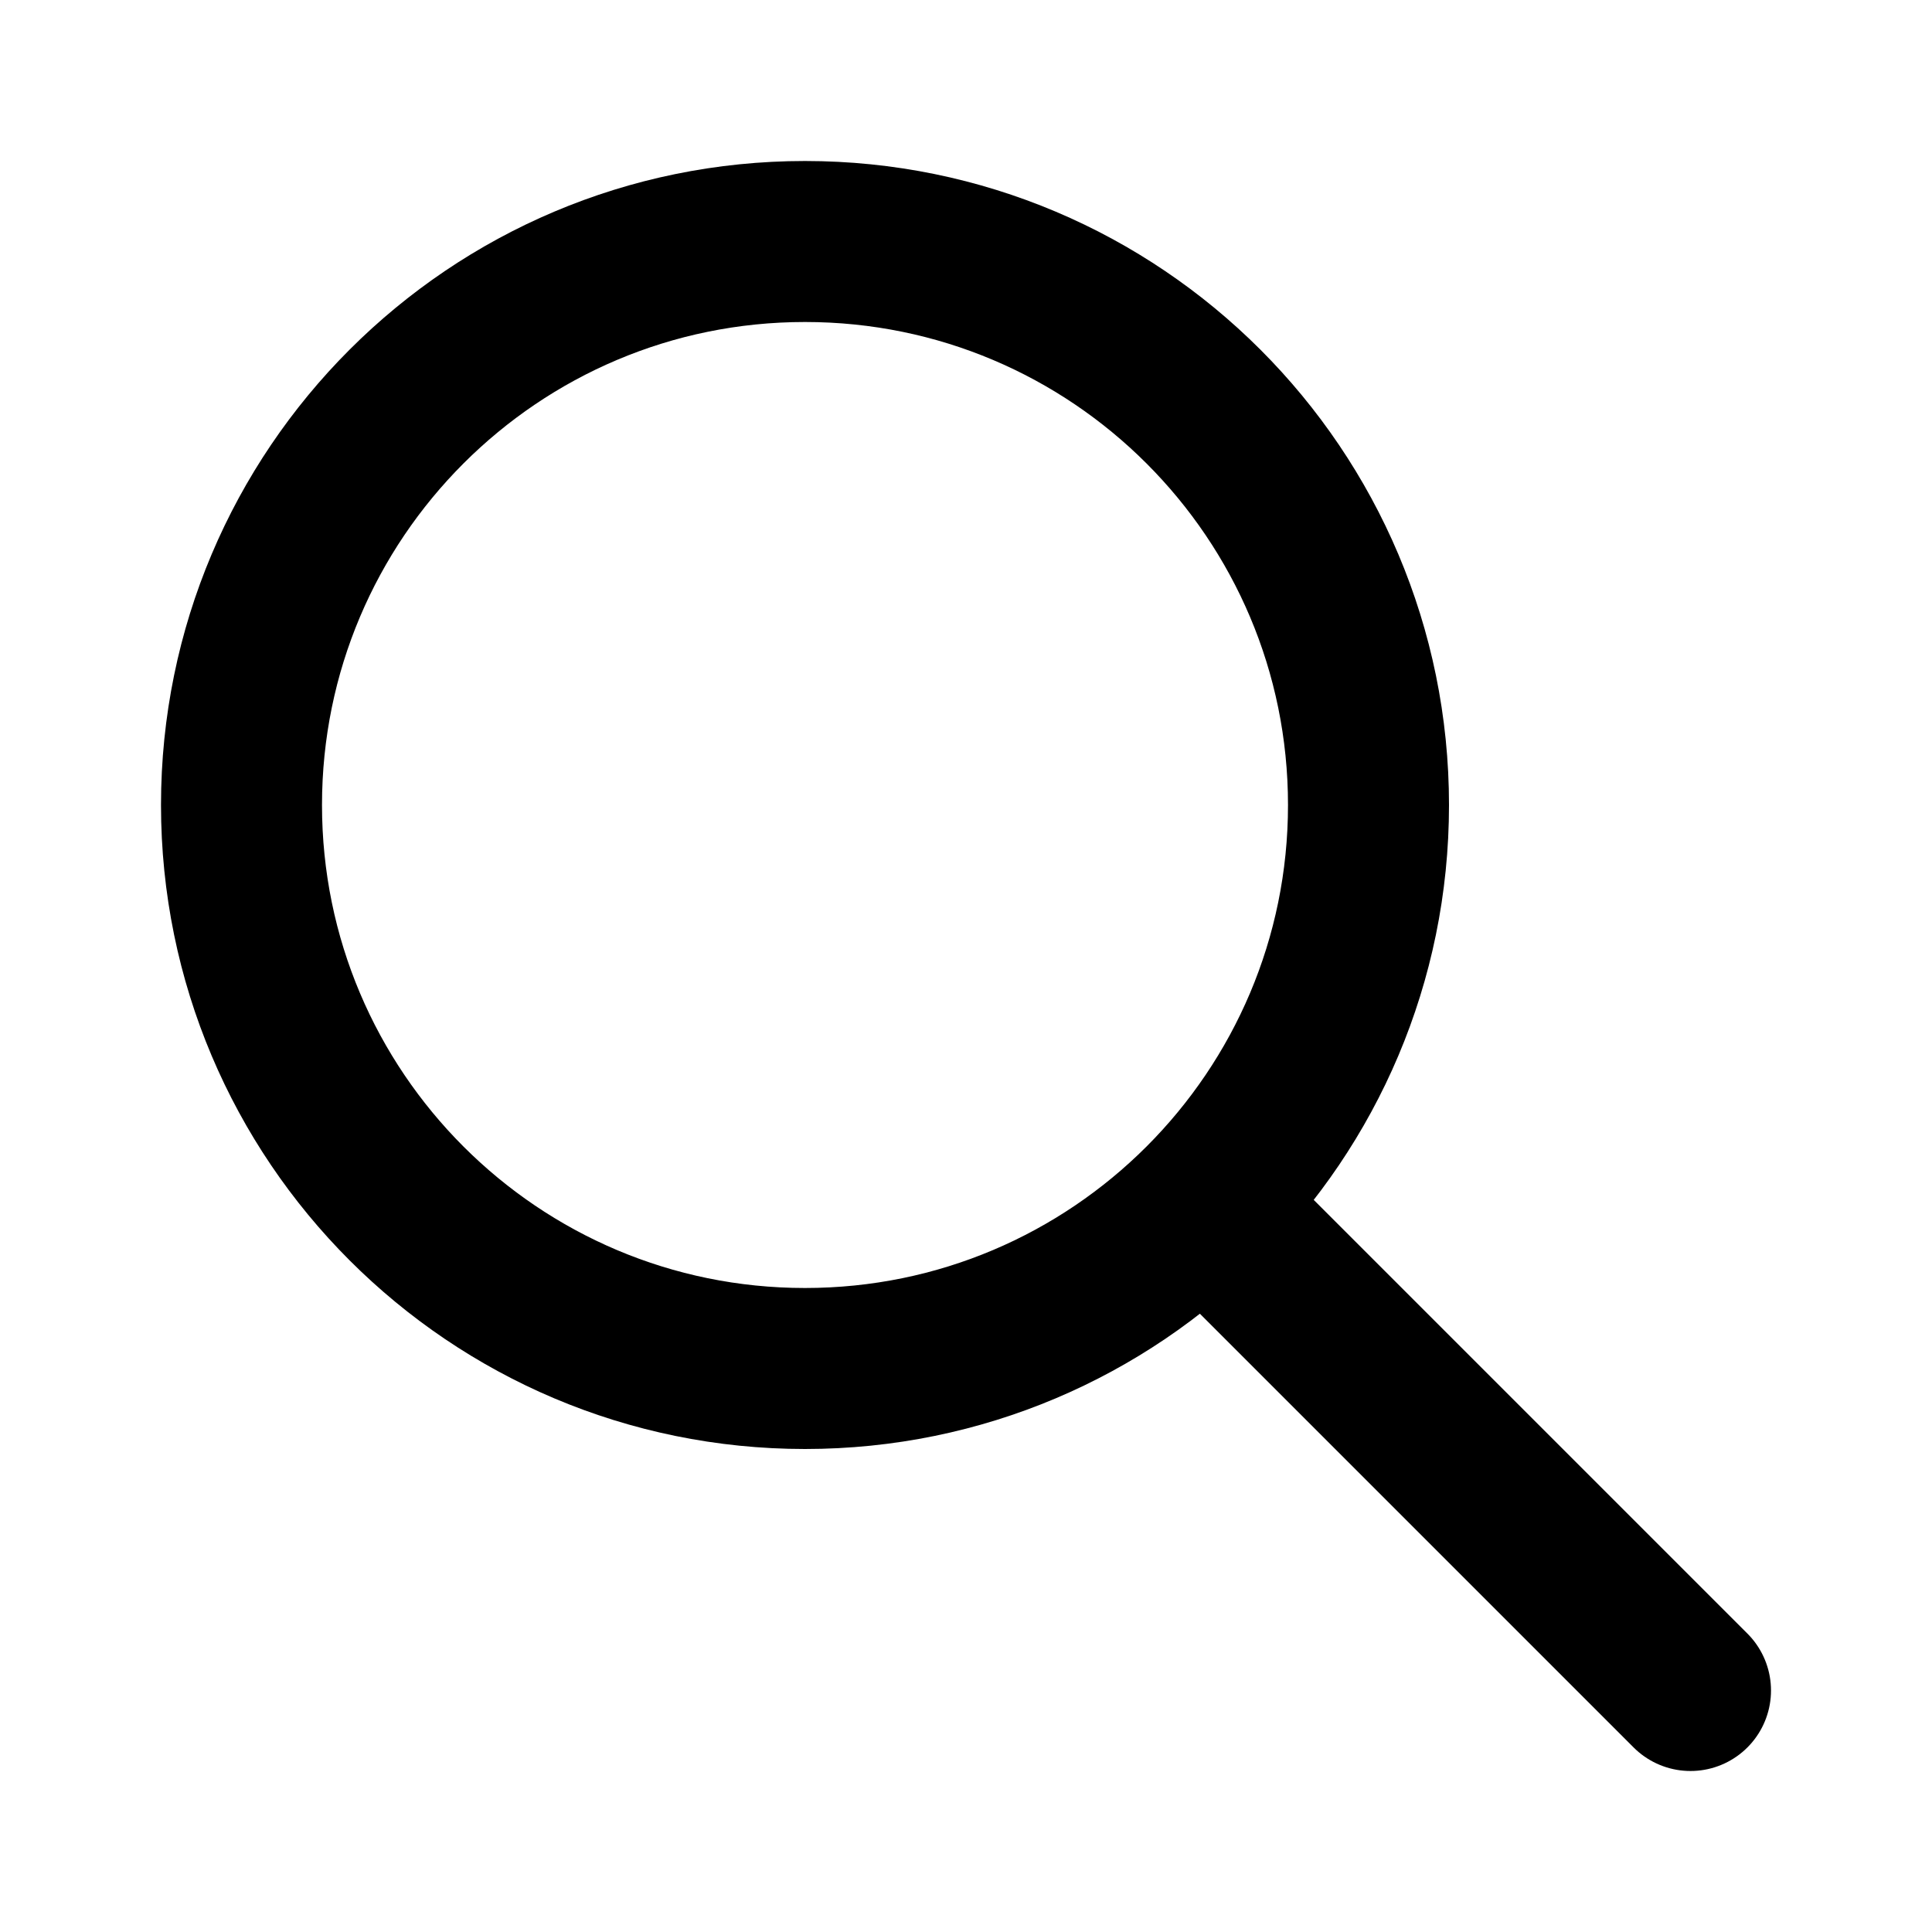
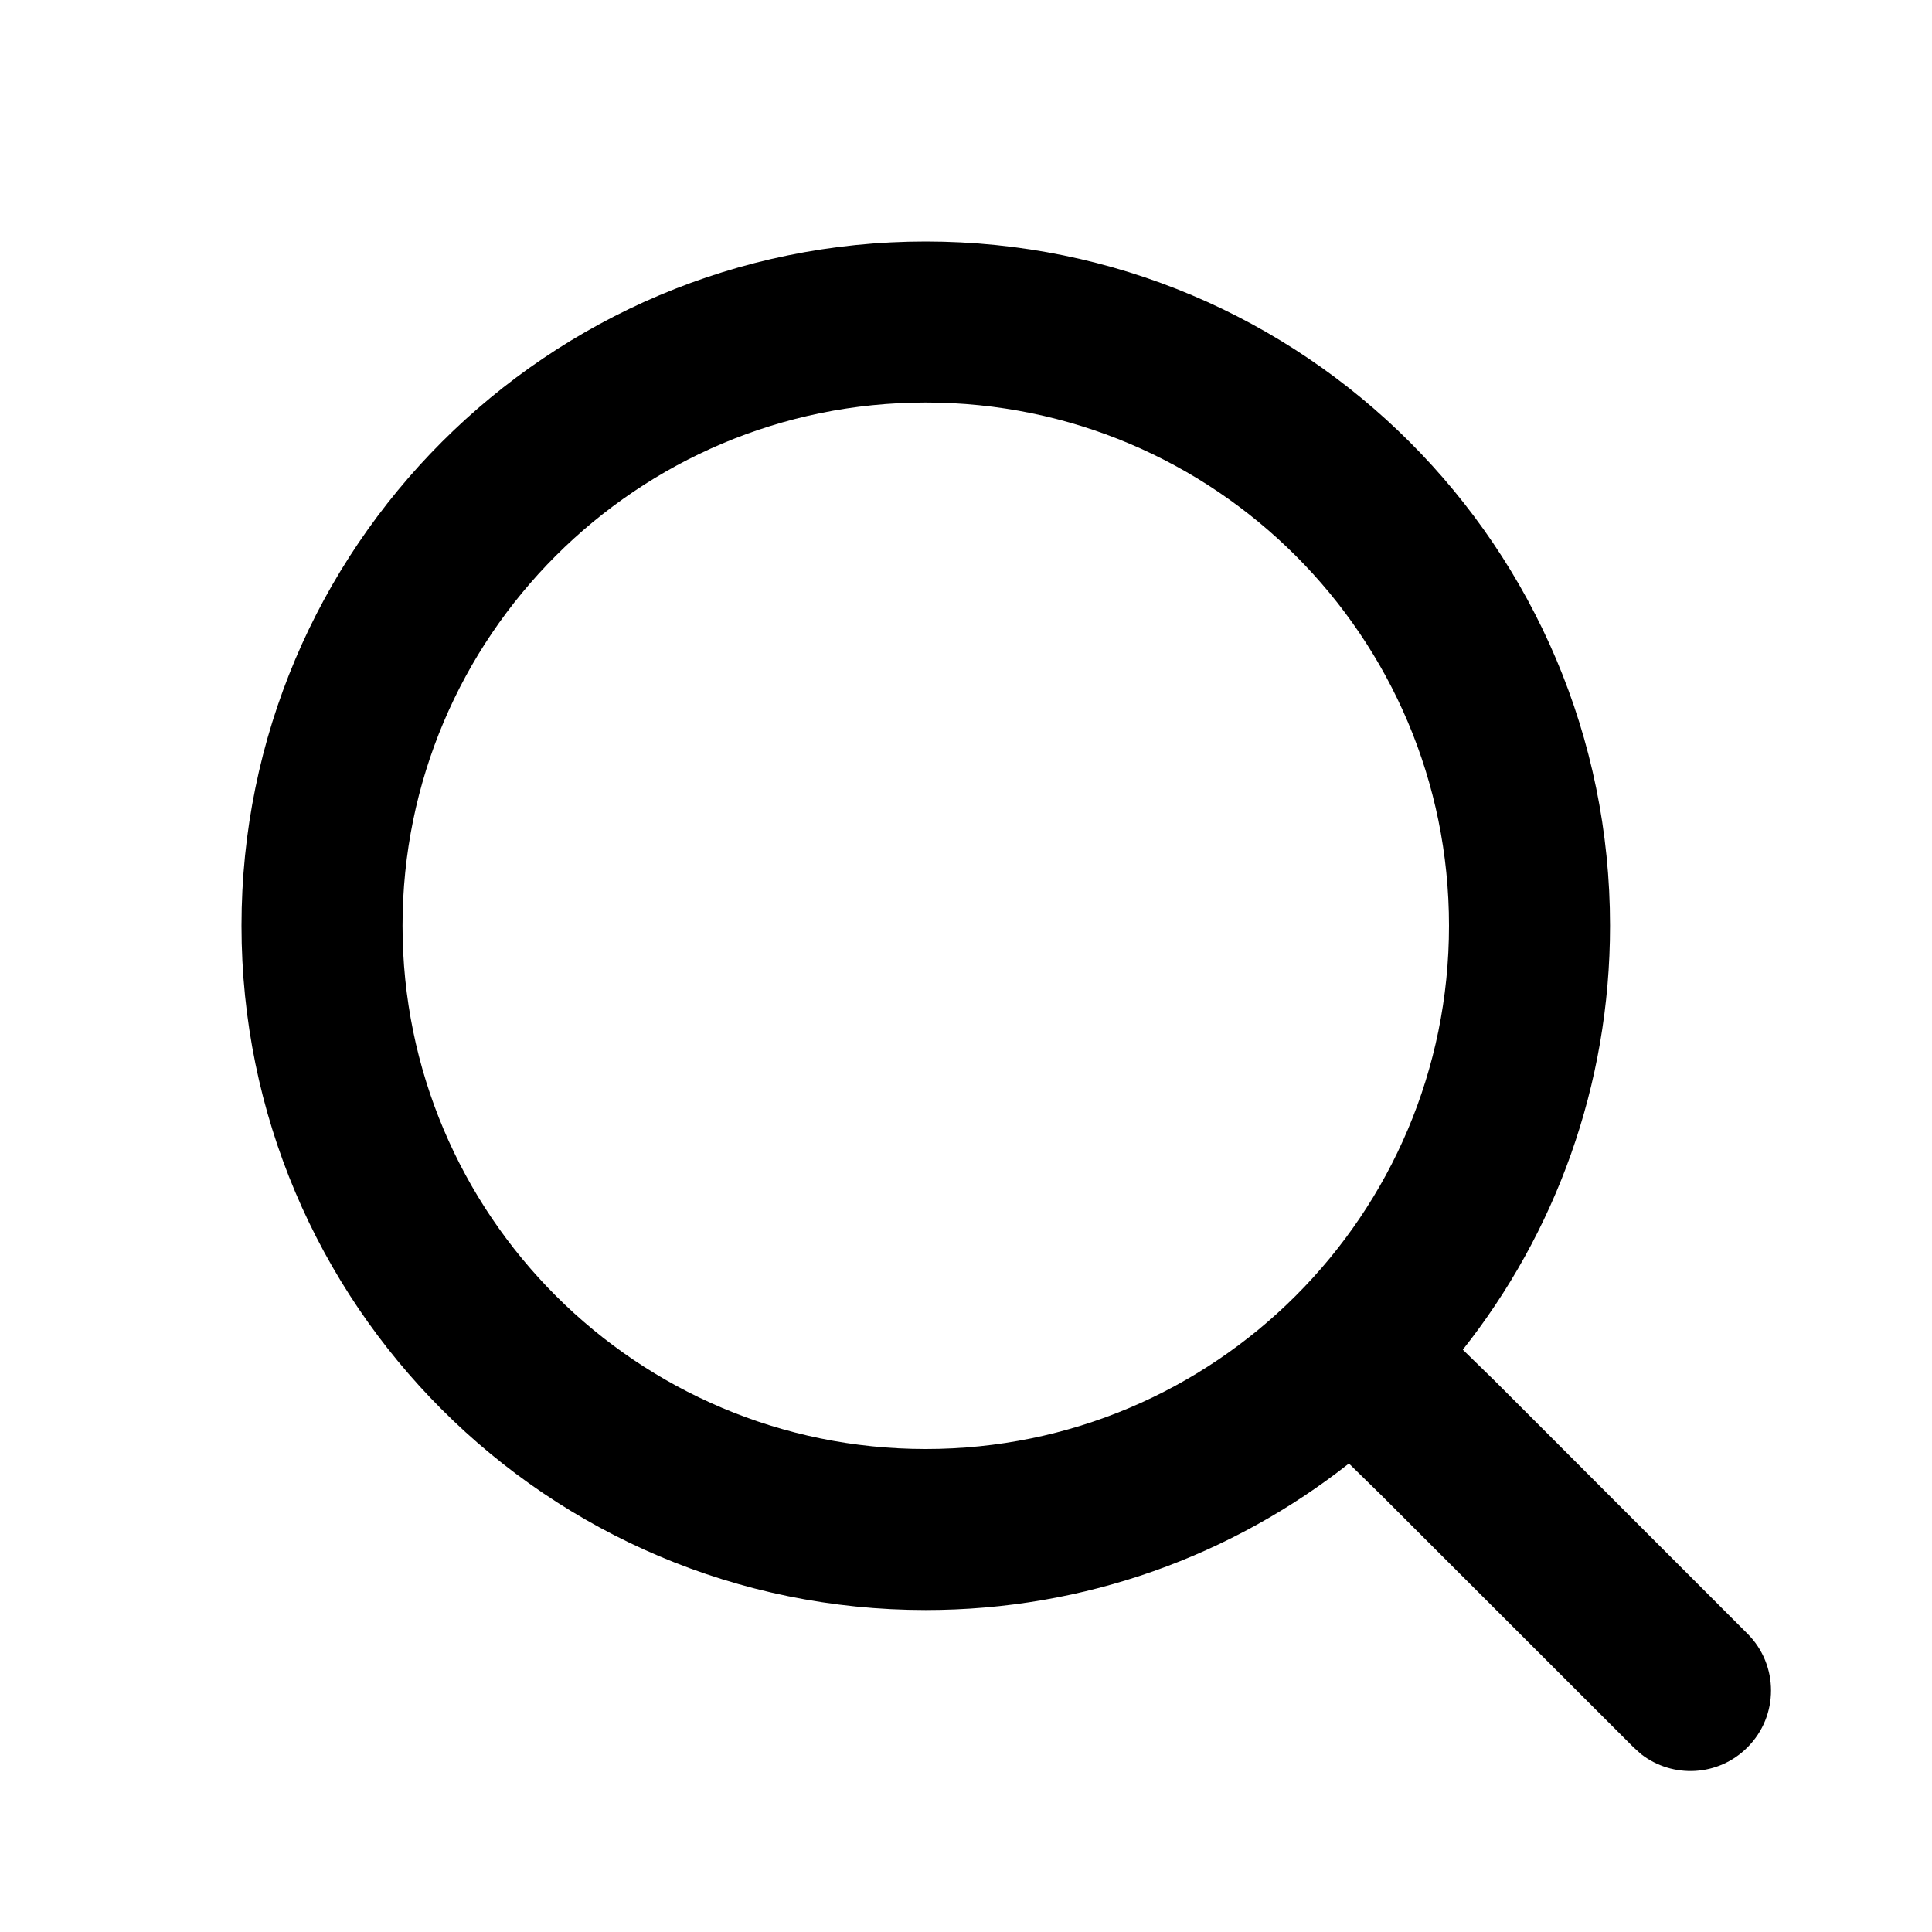
- <svg xmlns="http://www.w3.org/2000/svg" fill="none" viewBox="0 0 24 24" stroke-width="2" stroke="currentColor" aria-hidden="true">
-   <path stroke-linecap="round" stroke-linejoin="round" d="M21 21l-6-6m2-5a7 7 0 11-14 0 7 7 0 0114 0z" />
+ <svg xmlns="http://www.w3.org/2000/svg" viewBox="0 0 20 20" fill="none">
+   <path fill-rule="evenodd" clip-rule="evenodd" d="M9.583 2.5C5.671 2.5 2.5 5.671 2.5 9.583C2.5 13.495 5.671 16.667 9.583 16.667C11.237 16.667 12.758 16.1 13.964 15.15L14.3 15.479L16.911 18.089L16.989 18.159C17.316 18.413 17.789 18.39 18.089 18.089C18.415 17.764 18.415 17.236 18.089 16.911L15.472 14.293L15.143 13.972C16.097 12.766 16.667 11.241 16.667 9.583C16.667 5.671 13.495 2.5 9.583 2.5ZM9.583 4.167C12.575 4.167 15 6.592 15 9.583C15 12.575 12.575 15 9.583 15C6.592 15 4.167 12.575 4.167 9.583C4.167 6.592 6.592 4.167 9.583 4.167Z" fill="currentColor" />
</svg>
